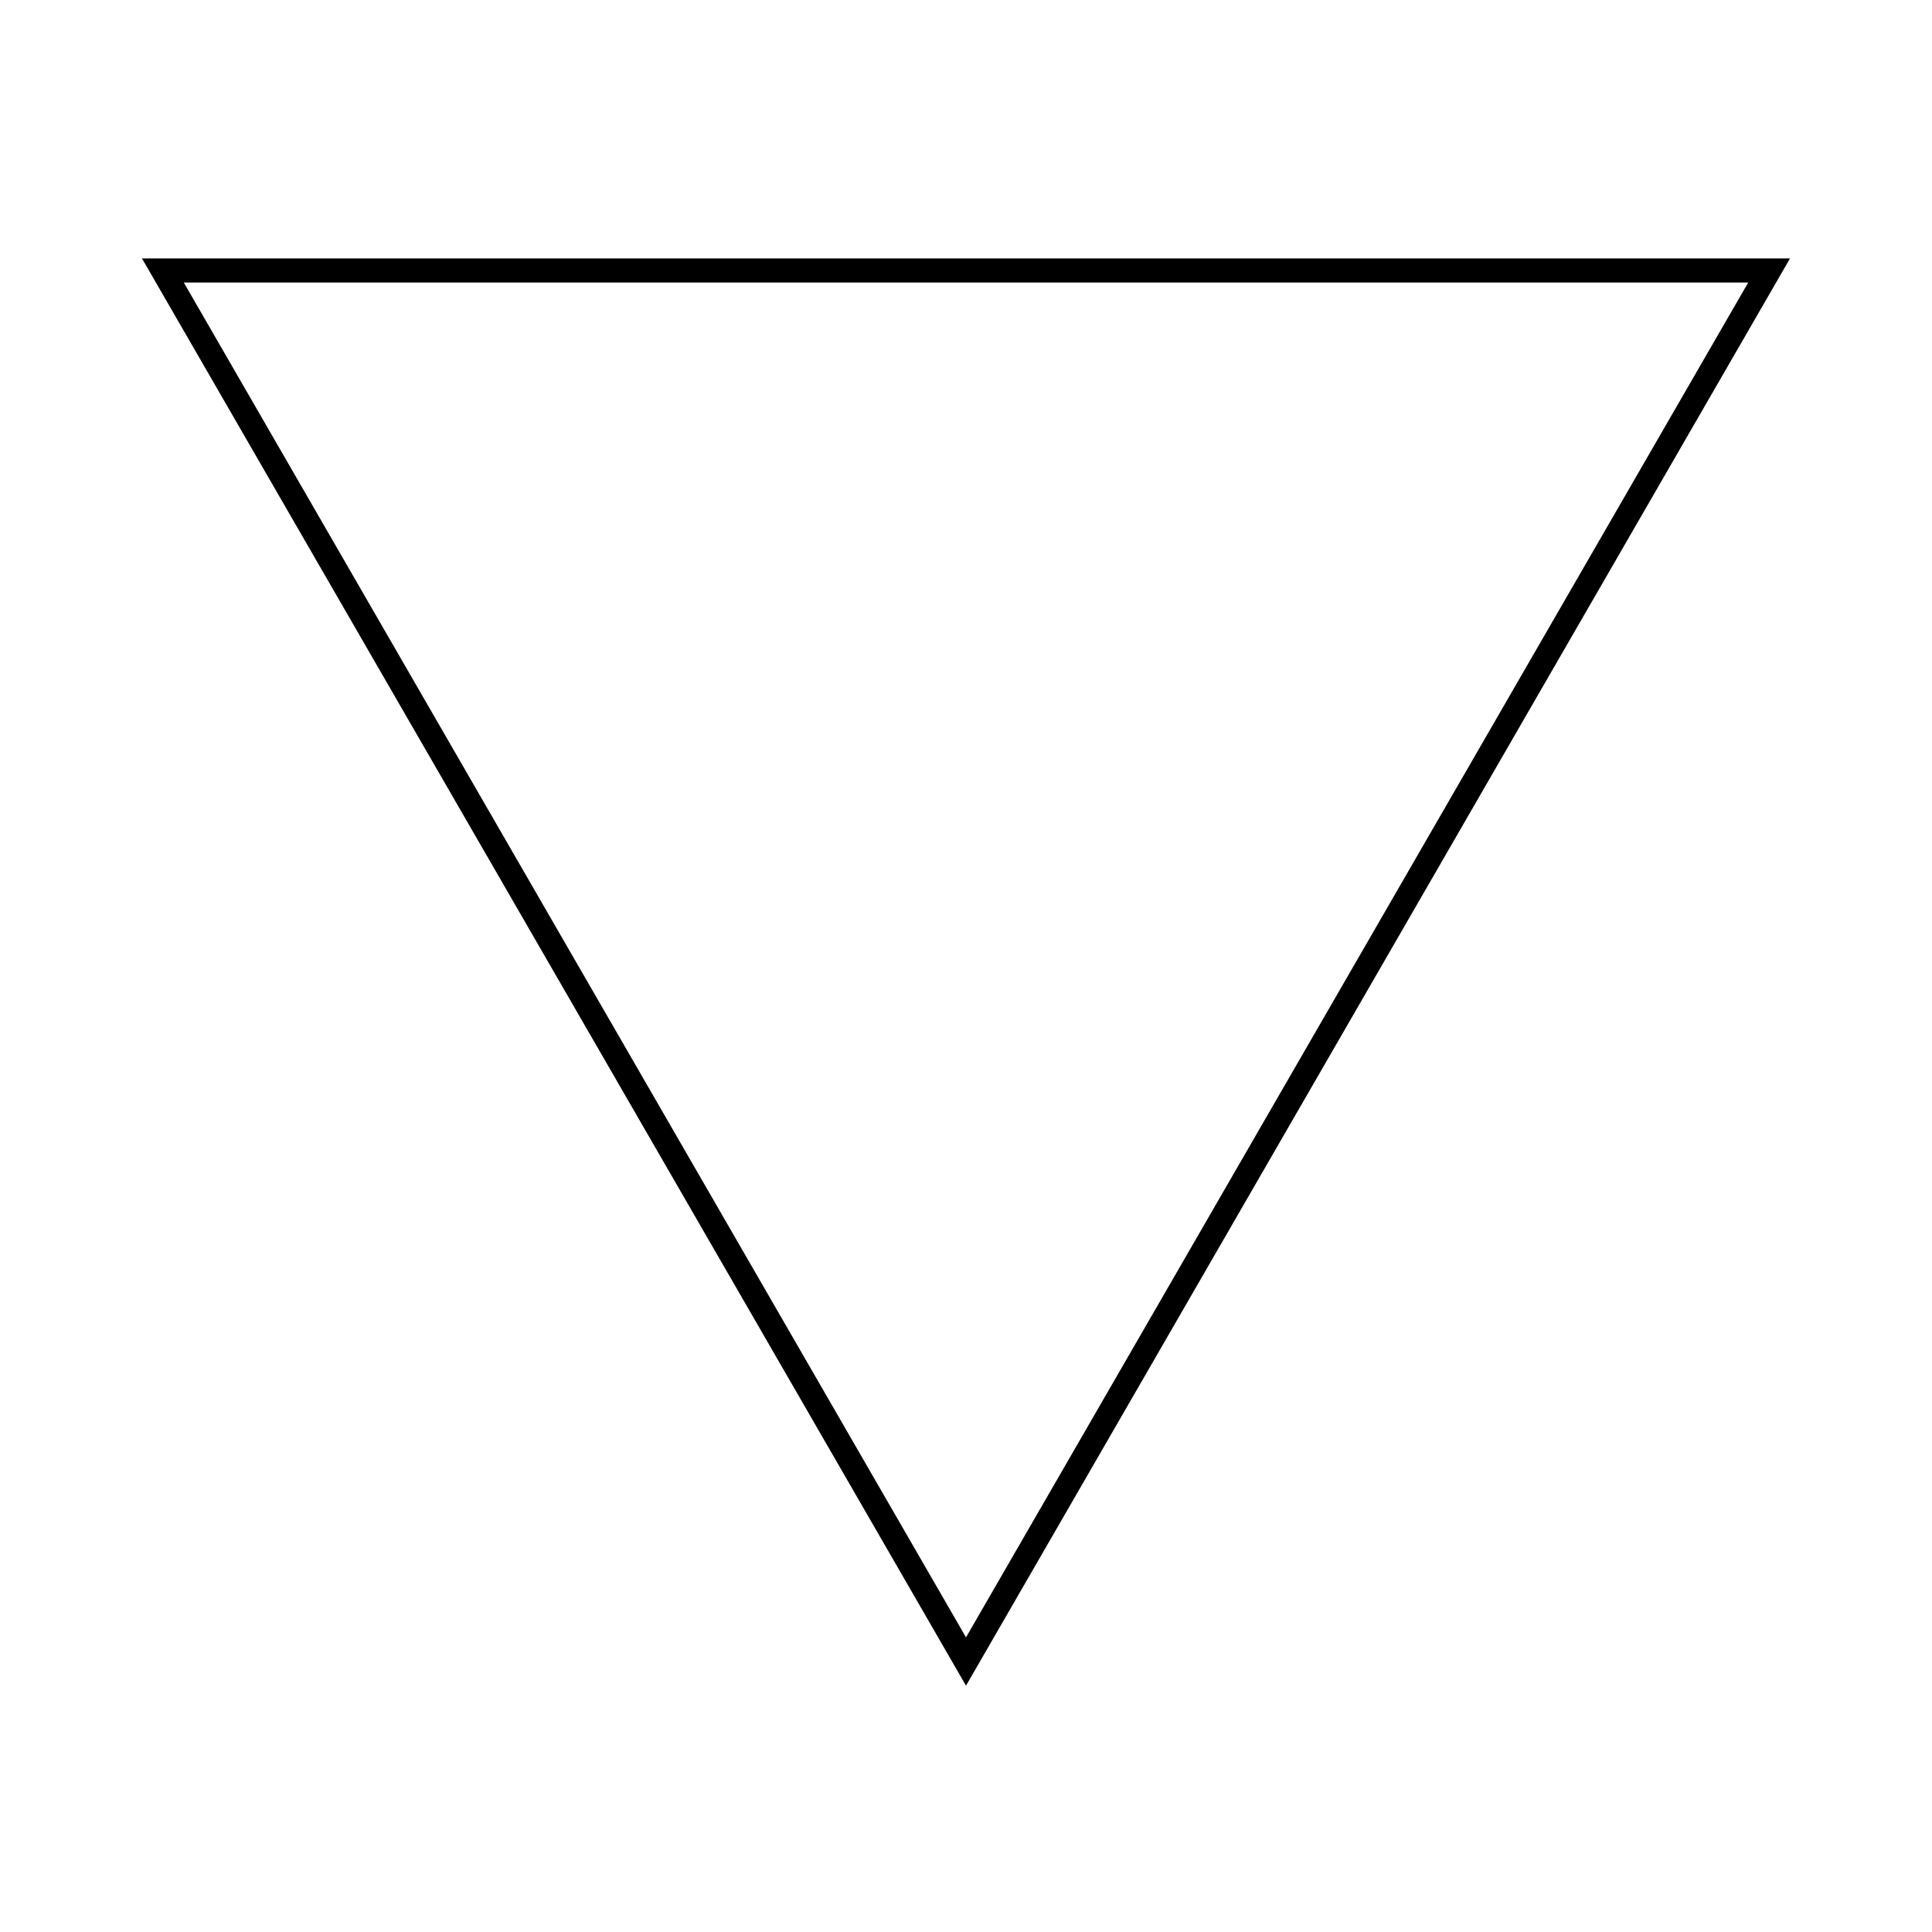
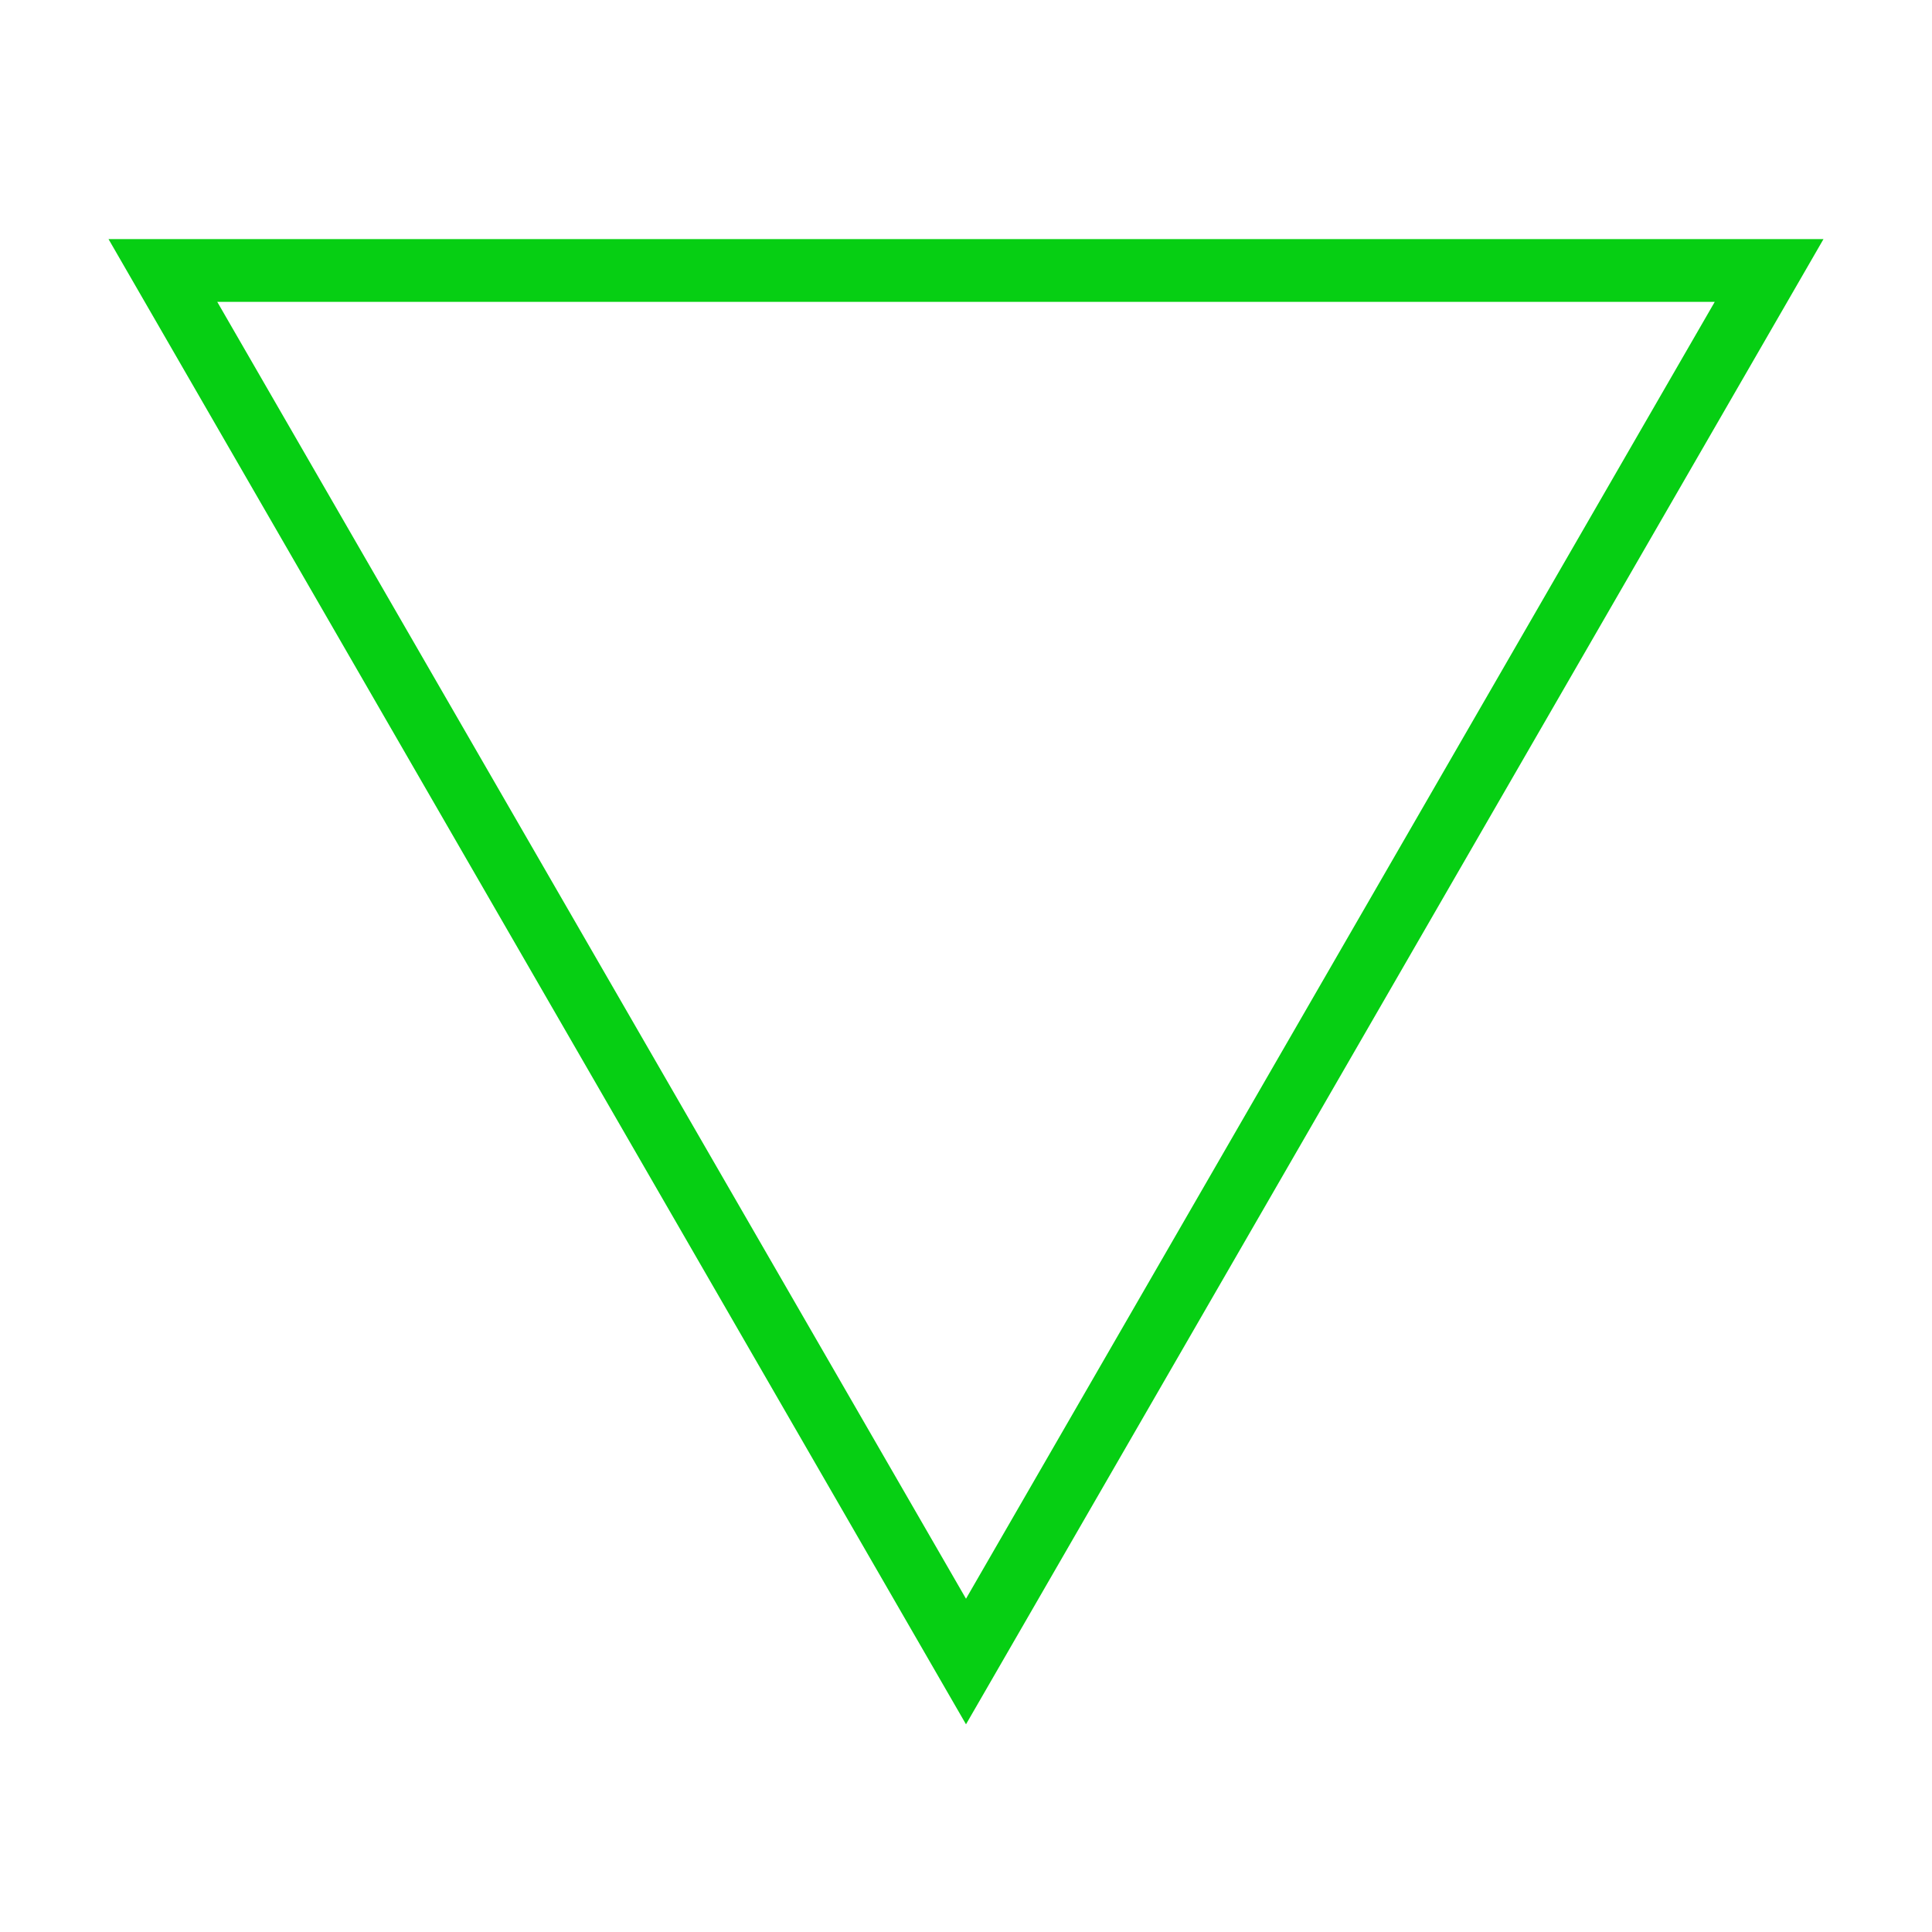
- <svg xmlns="http://www.w3.org/2000/svg" width="200px" height="200px" viewBox="0 0 200 200" version="1.1">
-   <polygon transform="rotate(180 100 100)" style="fill:none;stroke:#000000;stroke-width:2.5px" points="183.138,172 16.862,172 100,28" />
+ <svg xmlns="http://www.w3.org/2000/svg" width="150px" height="150px" viewBox="0 0 200 200" version="1.1">
+   <polygon transform="rotate(180 100 100)" style="fill:none;                     stroke:#06CF13;                     stroke-width:6.5px" points="183.138,172 16.862,172 100,28" />
</svg>
